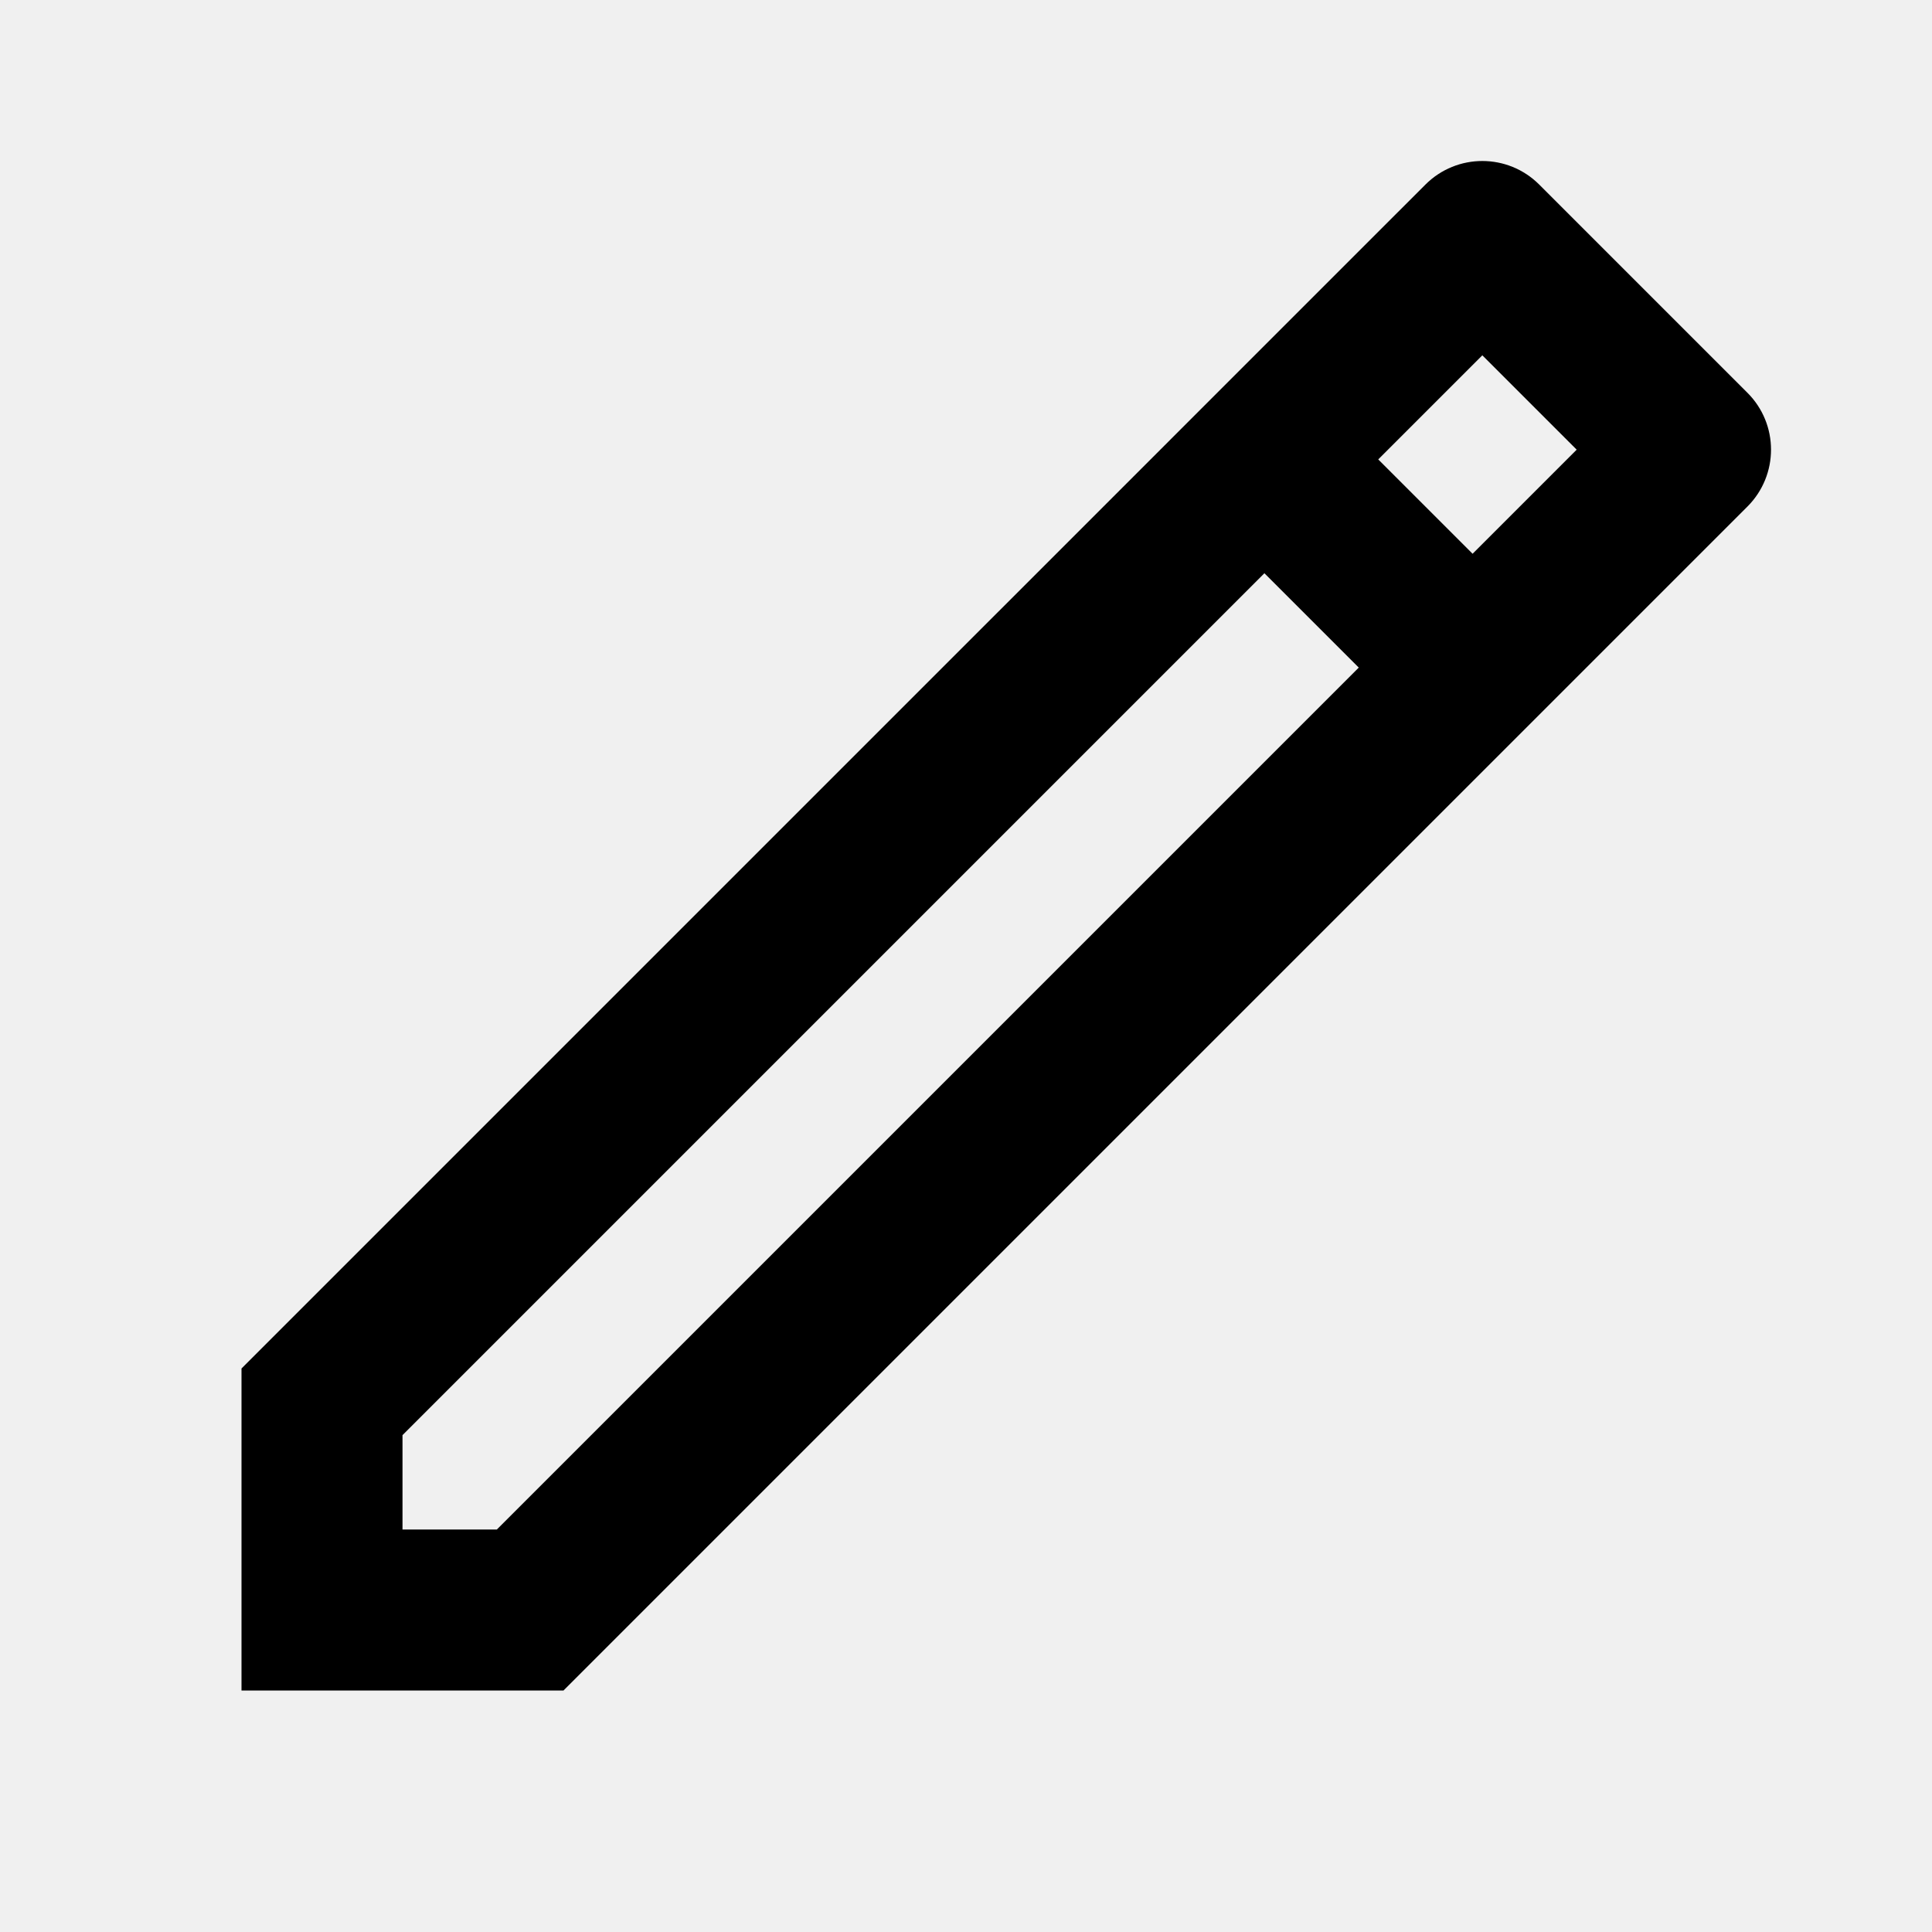
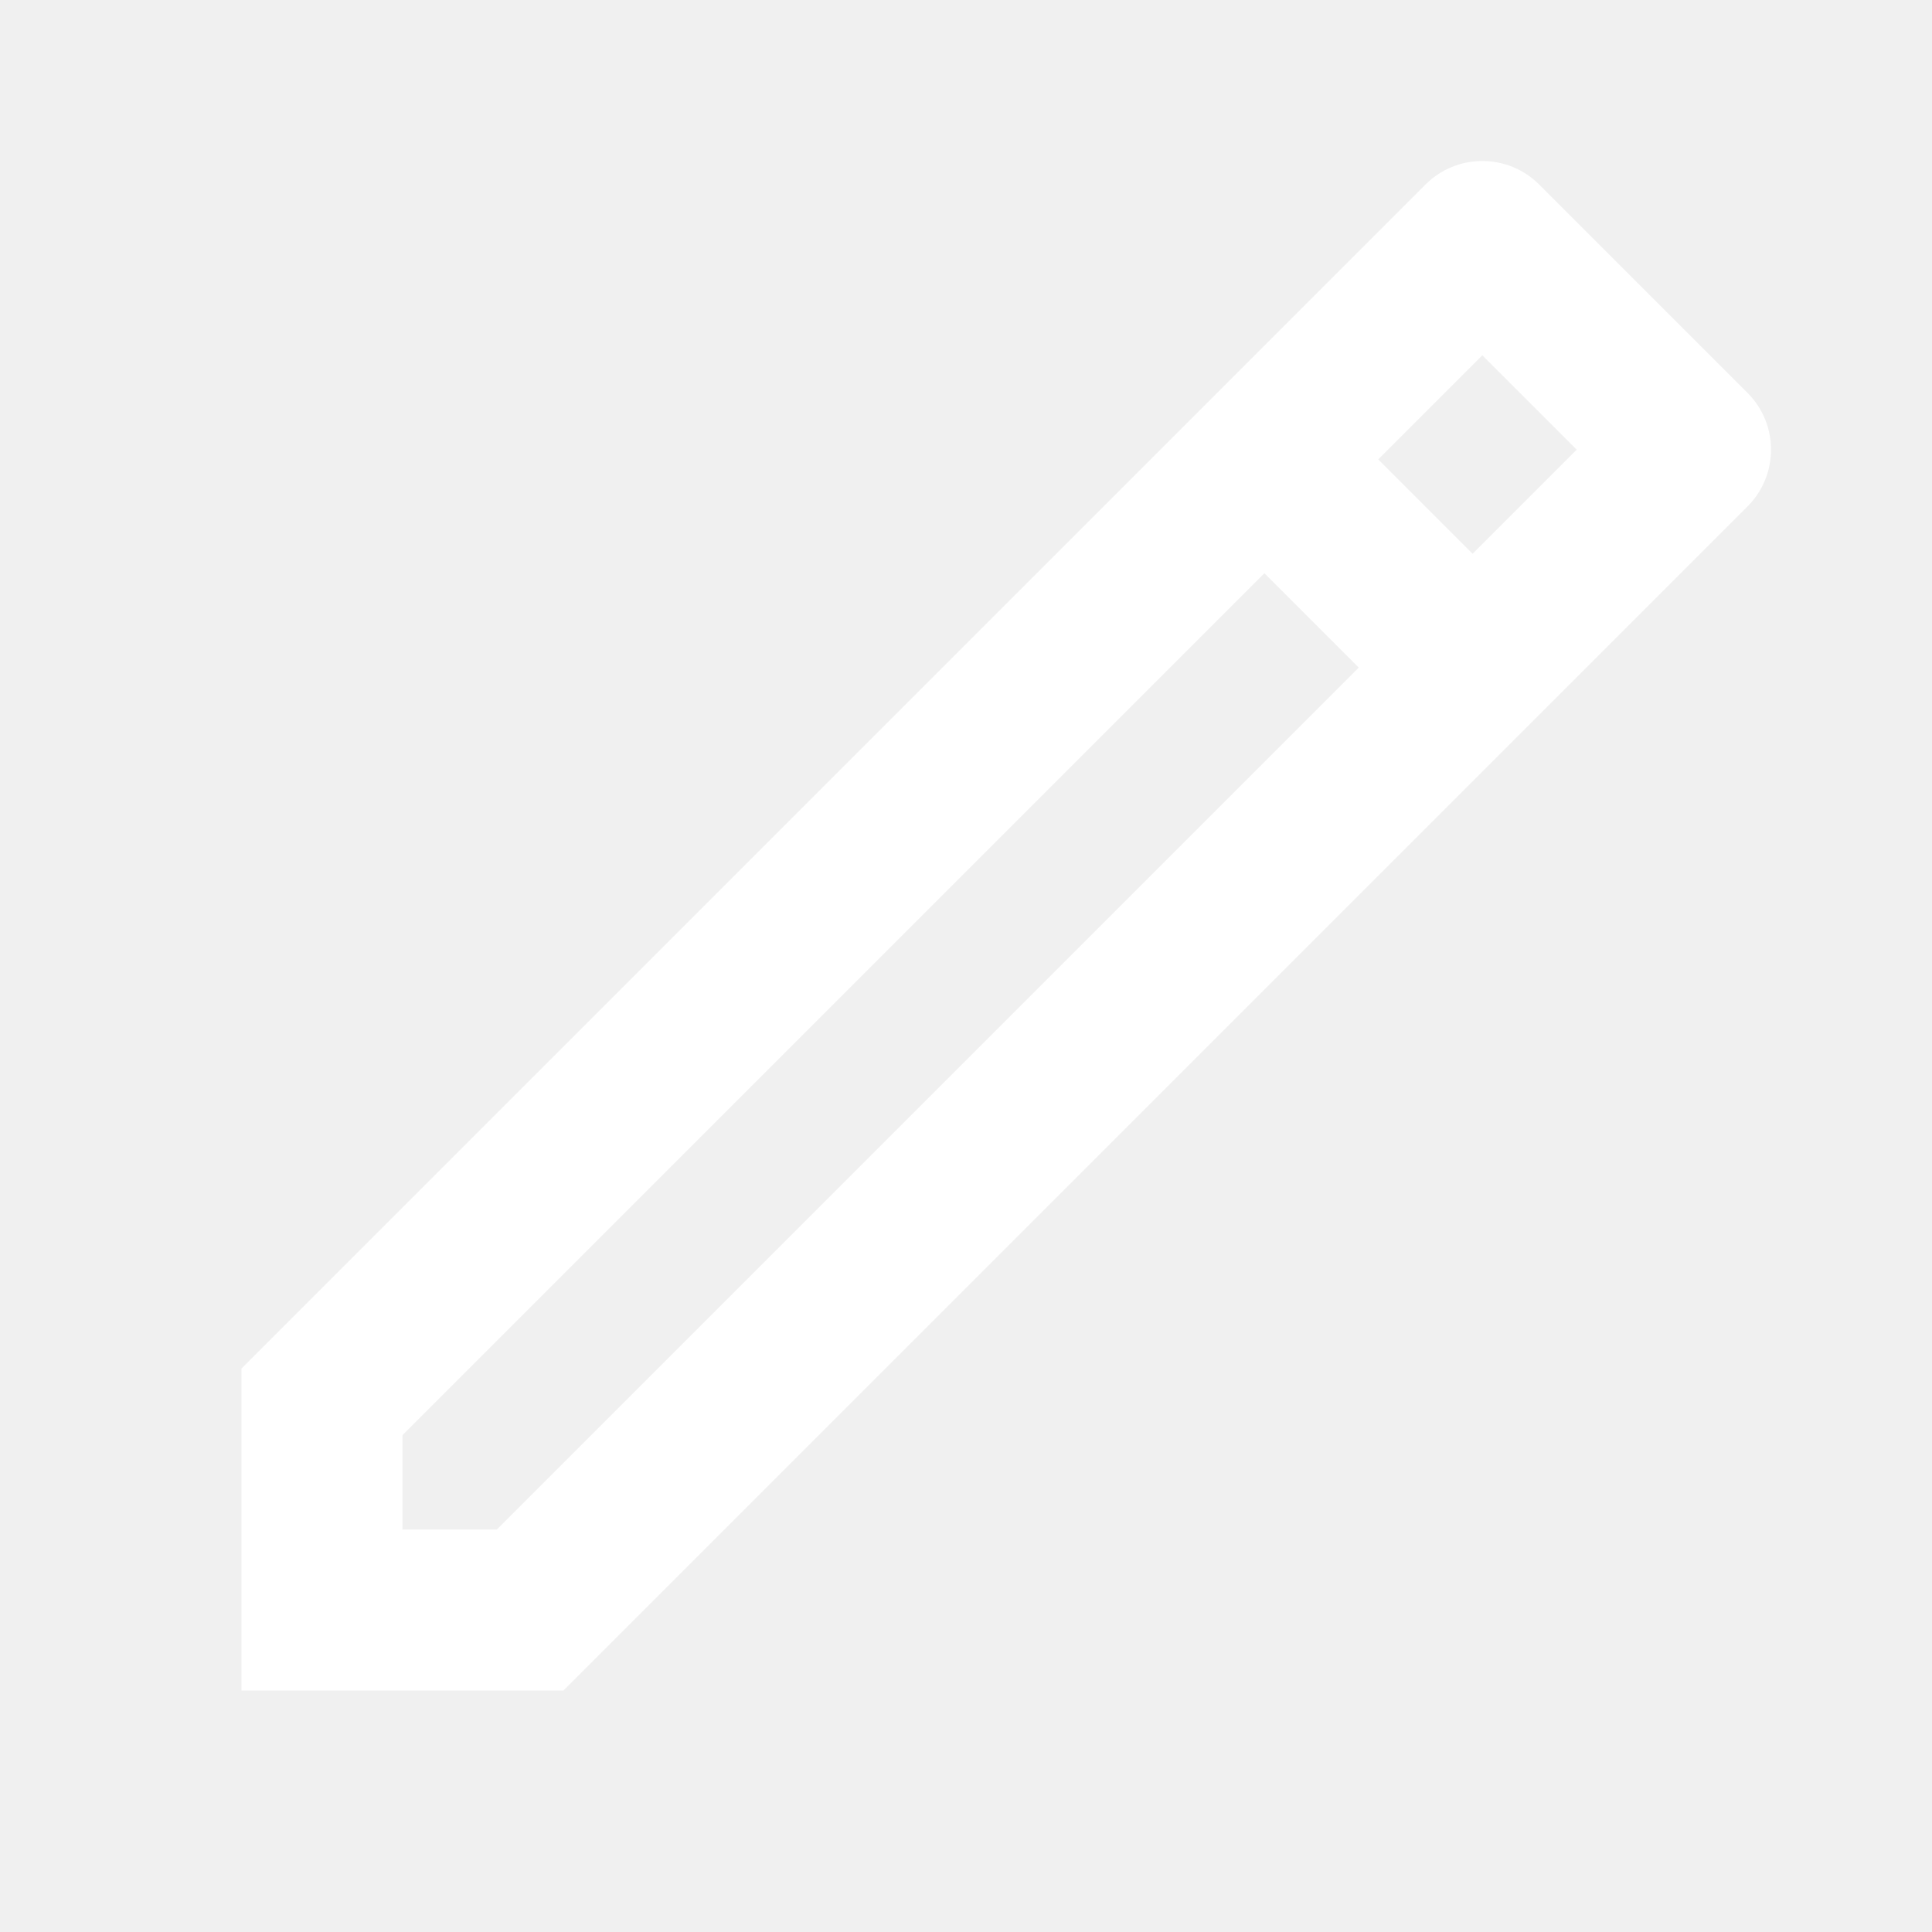
- <svg xmlns="http://www.w3.org/2000/svg" viewBox="0 0 24 24" width="24px" height="24px">
-   <path d="M 18.414 2 C 18.158 2 17.902 2.098 17.707 2.293 L 15.707 4.293 L 14.293 5.707 L 3 17 L 3 21 L 7 21 L 21.707 6.293 C 22.098 5.902 22.098 5.269 21.707 4.879 L 19.121 2.293 C 18.926 2.098 18.67 2 18.414 2 z M 18.414 4.414 L 19.586 5.586 L 18.293 6.879 L 17.121 5.707 L 18.414 4.414 z M 15.707 7.121 L 16.879 8.293 L 6.172 19 L 5 19 L 5 17.828 L 15.707 7.121 z" />
+ <svg xmlns="http://www.w3.org/2000/svg" viewBox="0,0,256,256" width="24px" height="24px">
+   <g fill="#ffffff" fill-rule="nonzero" stroke="none" stroke-width="1" stroke-linecap="butt" stroke-linejoin="miter" stroke-miterlimit="10" stroke-dasharray="" stroke-dashoffset="0" font-family="none" font-weight="none" font-size="none" text-anchor="none" style="mix-blend-mode: normal">
+     <g transform="scale(10.66667,10.66667)">
+       <path d="M18.414,2c-0.256,0 -0.512,0.098 -0.707,0.293l-2,2l-1.414,1.414l-11.293,11.293v4h4l14.707,-14.707c0.391,-0.391 0.391,-1.024 0,-1.414l-2.586,-2.586c-0.195,-0.195 -0.451,-0.293 -0.707,-0.293zM18.414,4.414l1.172,1.172l-1.293,1.293l-1.172,-1.172zM15.707,7.121l1.172,1.172l-10.707,10.707h-1.172v-1.172z" />
+     </g>
+   </g>
</svg>
